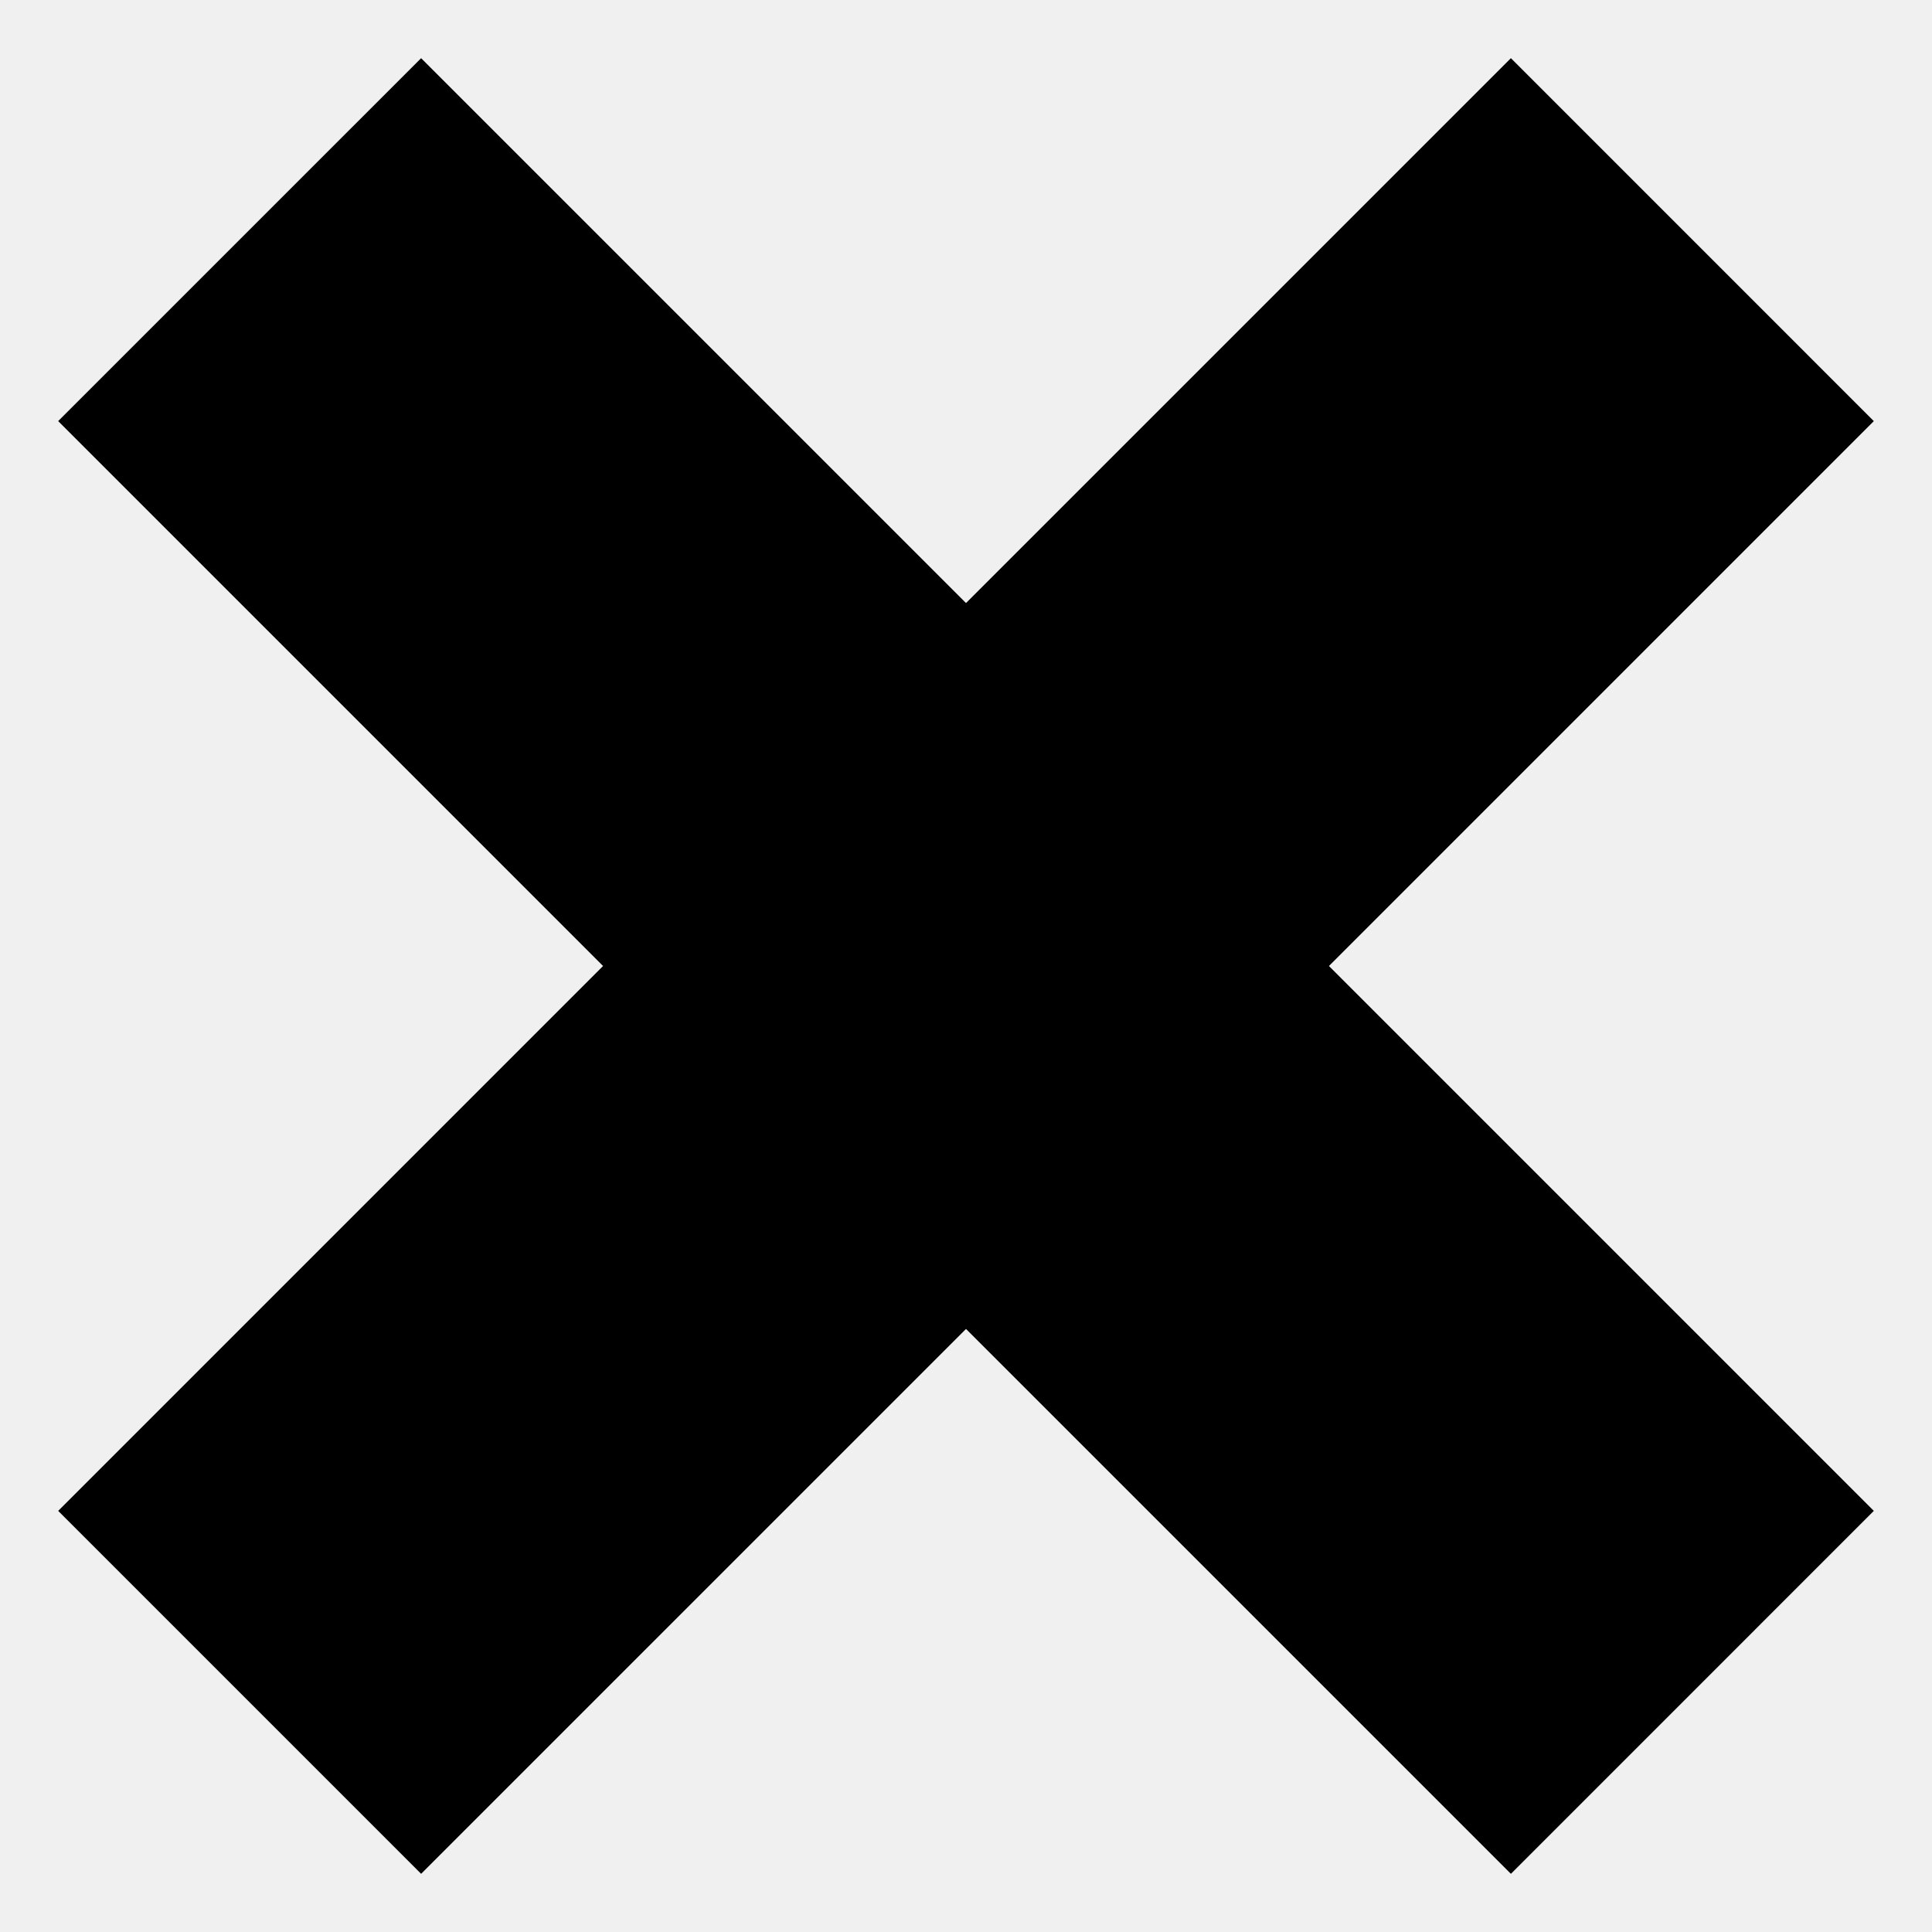
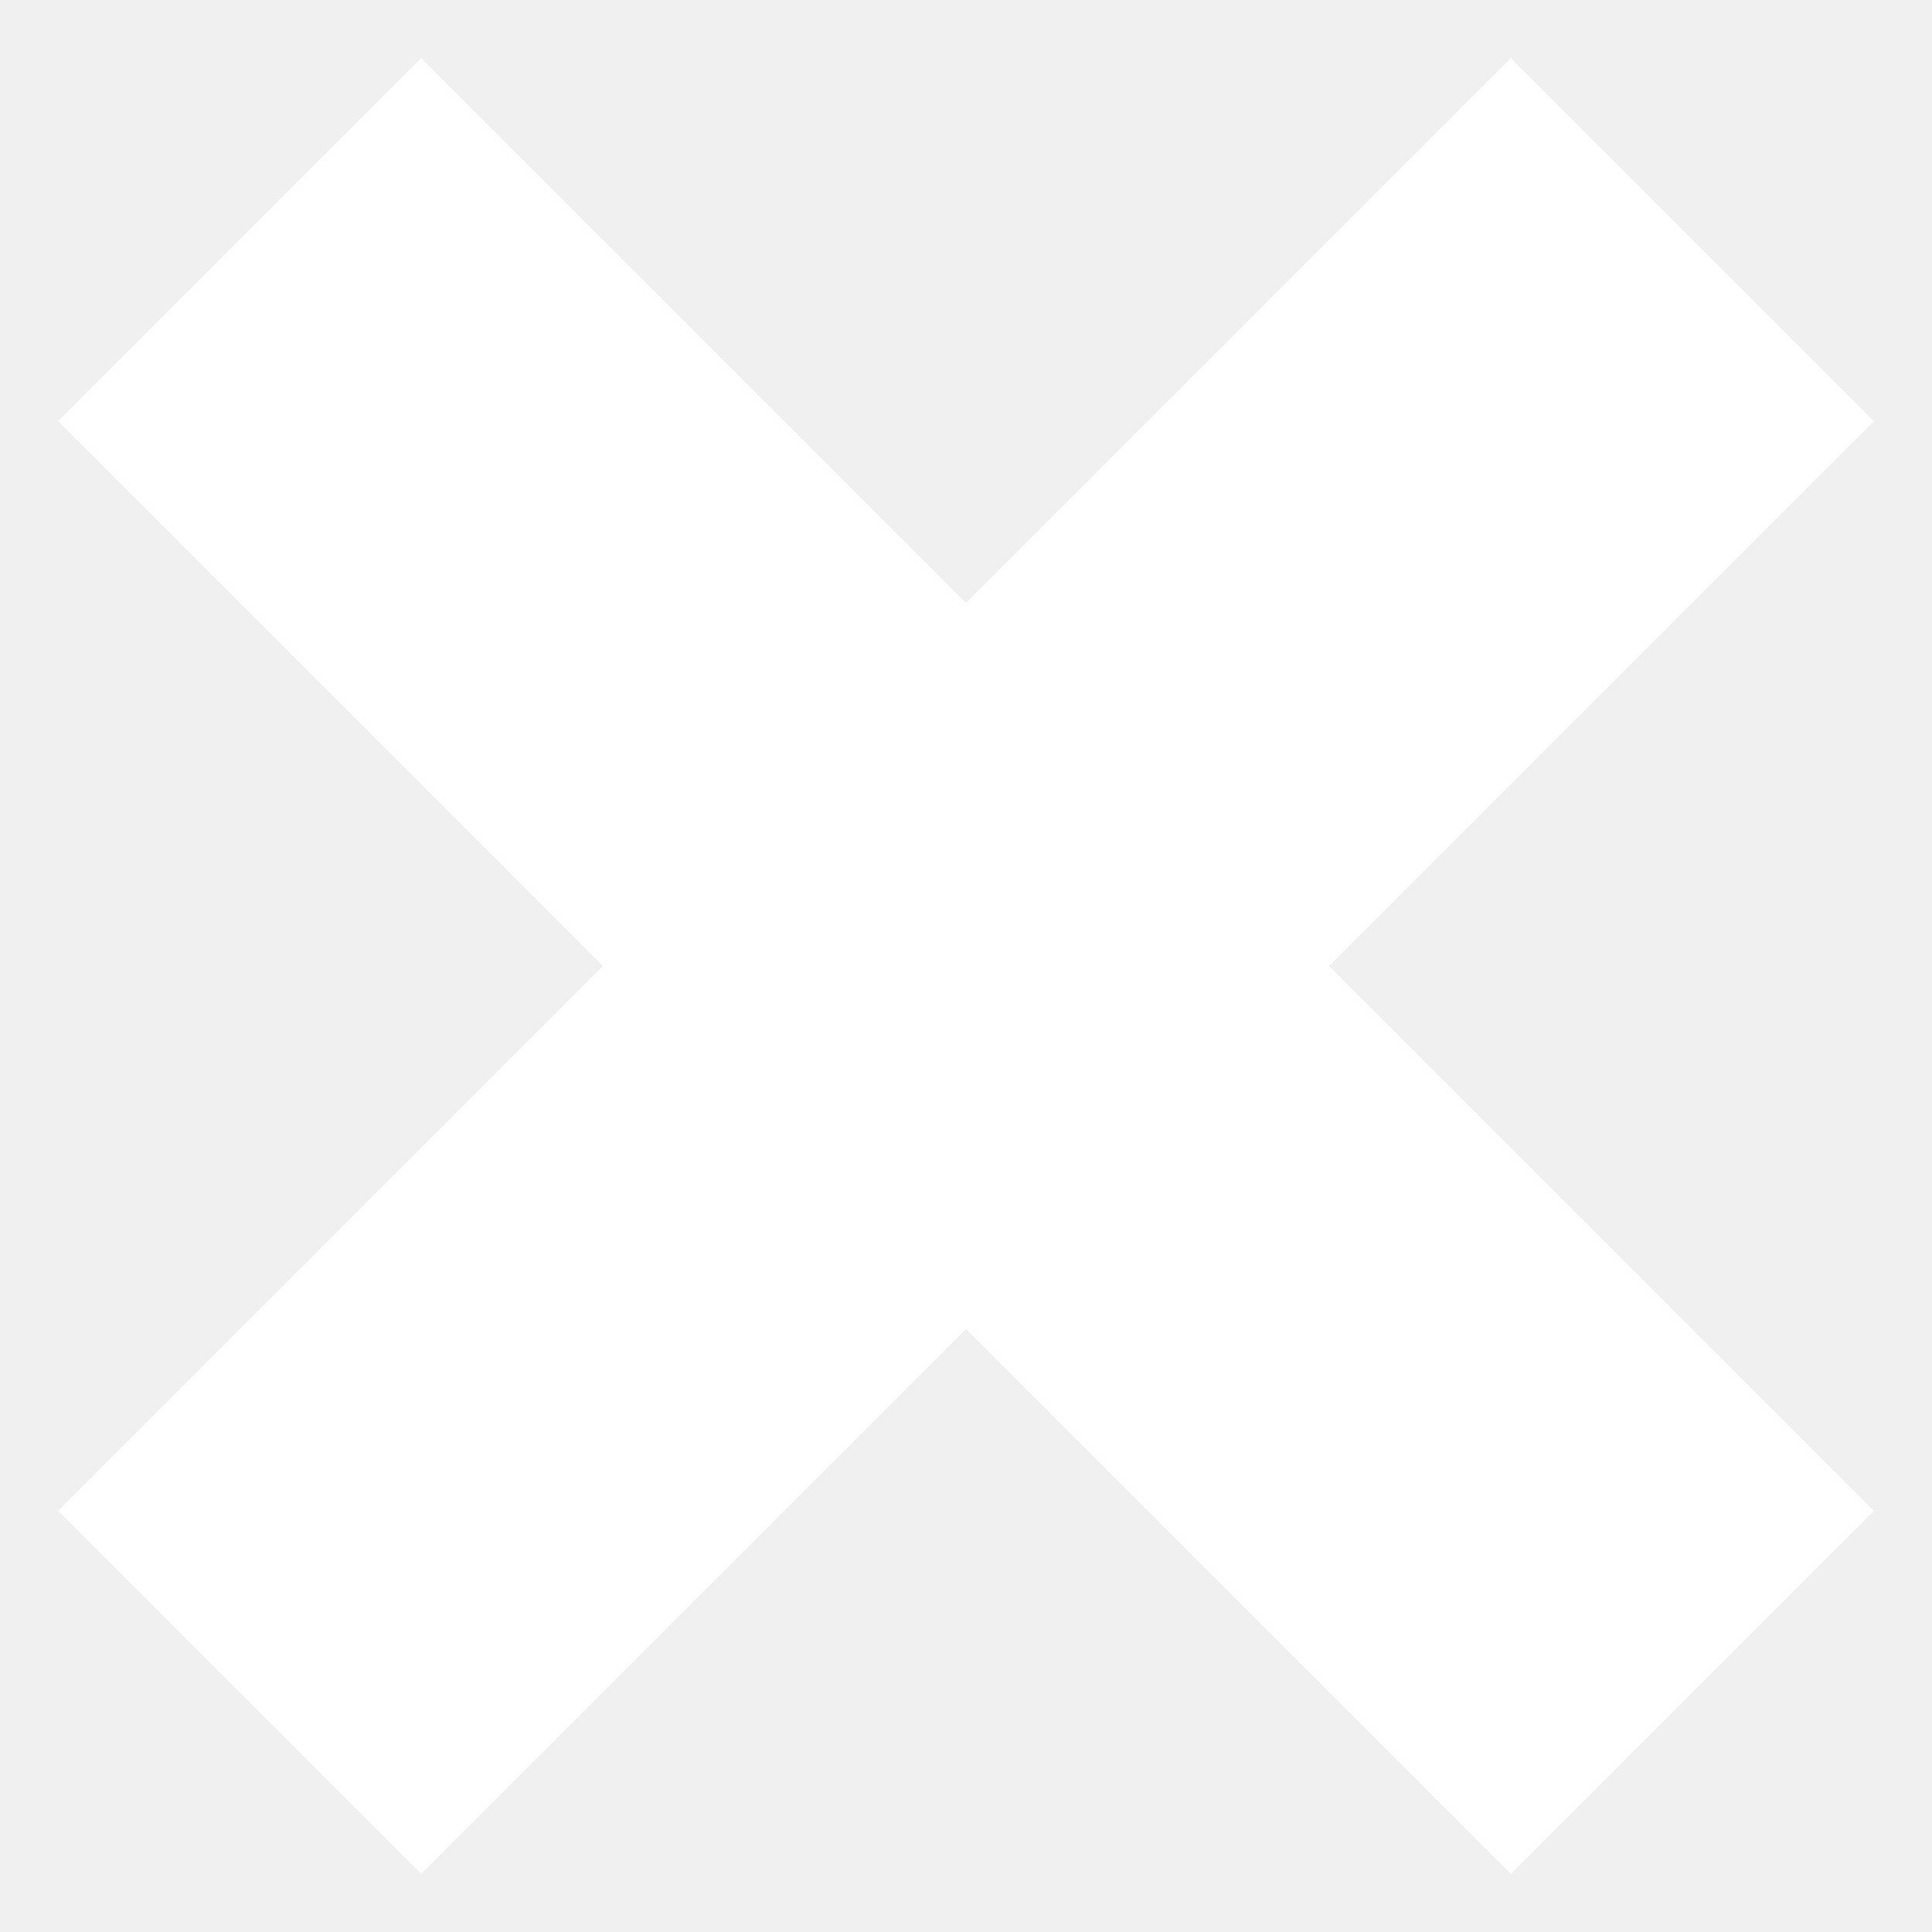
<svg xmlns="http://www.w3.org/2000/svg" version="1.1" id="Layer_1" x="0px" y="0px" width="96px" height="96px" viewBox="0 0 96 96" enable-background="new 0 0 96 96" xml:space="preserve">
-   <path class="cross" d="M93.109,75.075L75.076,93.109L48,66.035L20.925,93.109L2.891,75.075L29.965,48L2.891,20.924L20.925,2.891L48,29.965  L75.076,2.891l18.033,18.034L66.035,48L93.109,75.075z" />
+   <path class="cross" fill="#ffffff" d="M93.109,75.075L75.076,93.109L48,66.035L20.925,93.109L2.891,75.075L29.965,48L2.891,20.924L20.925,2.891L48,29.965  L75.076,2.891l18.033,18.034L66.035,48L93.109,75.075z" />
</svg>
